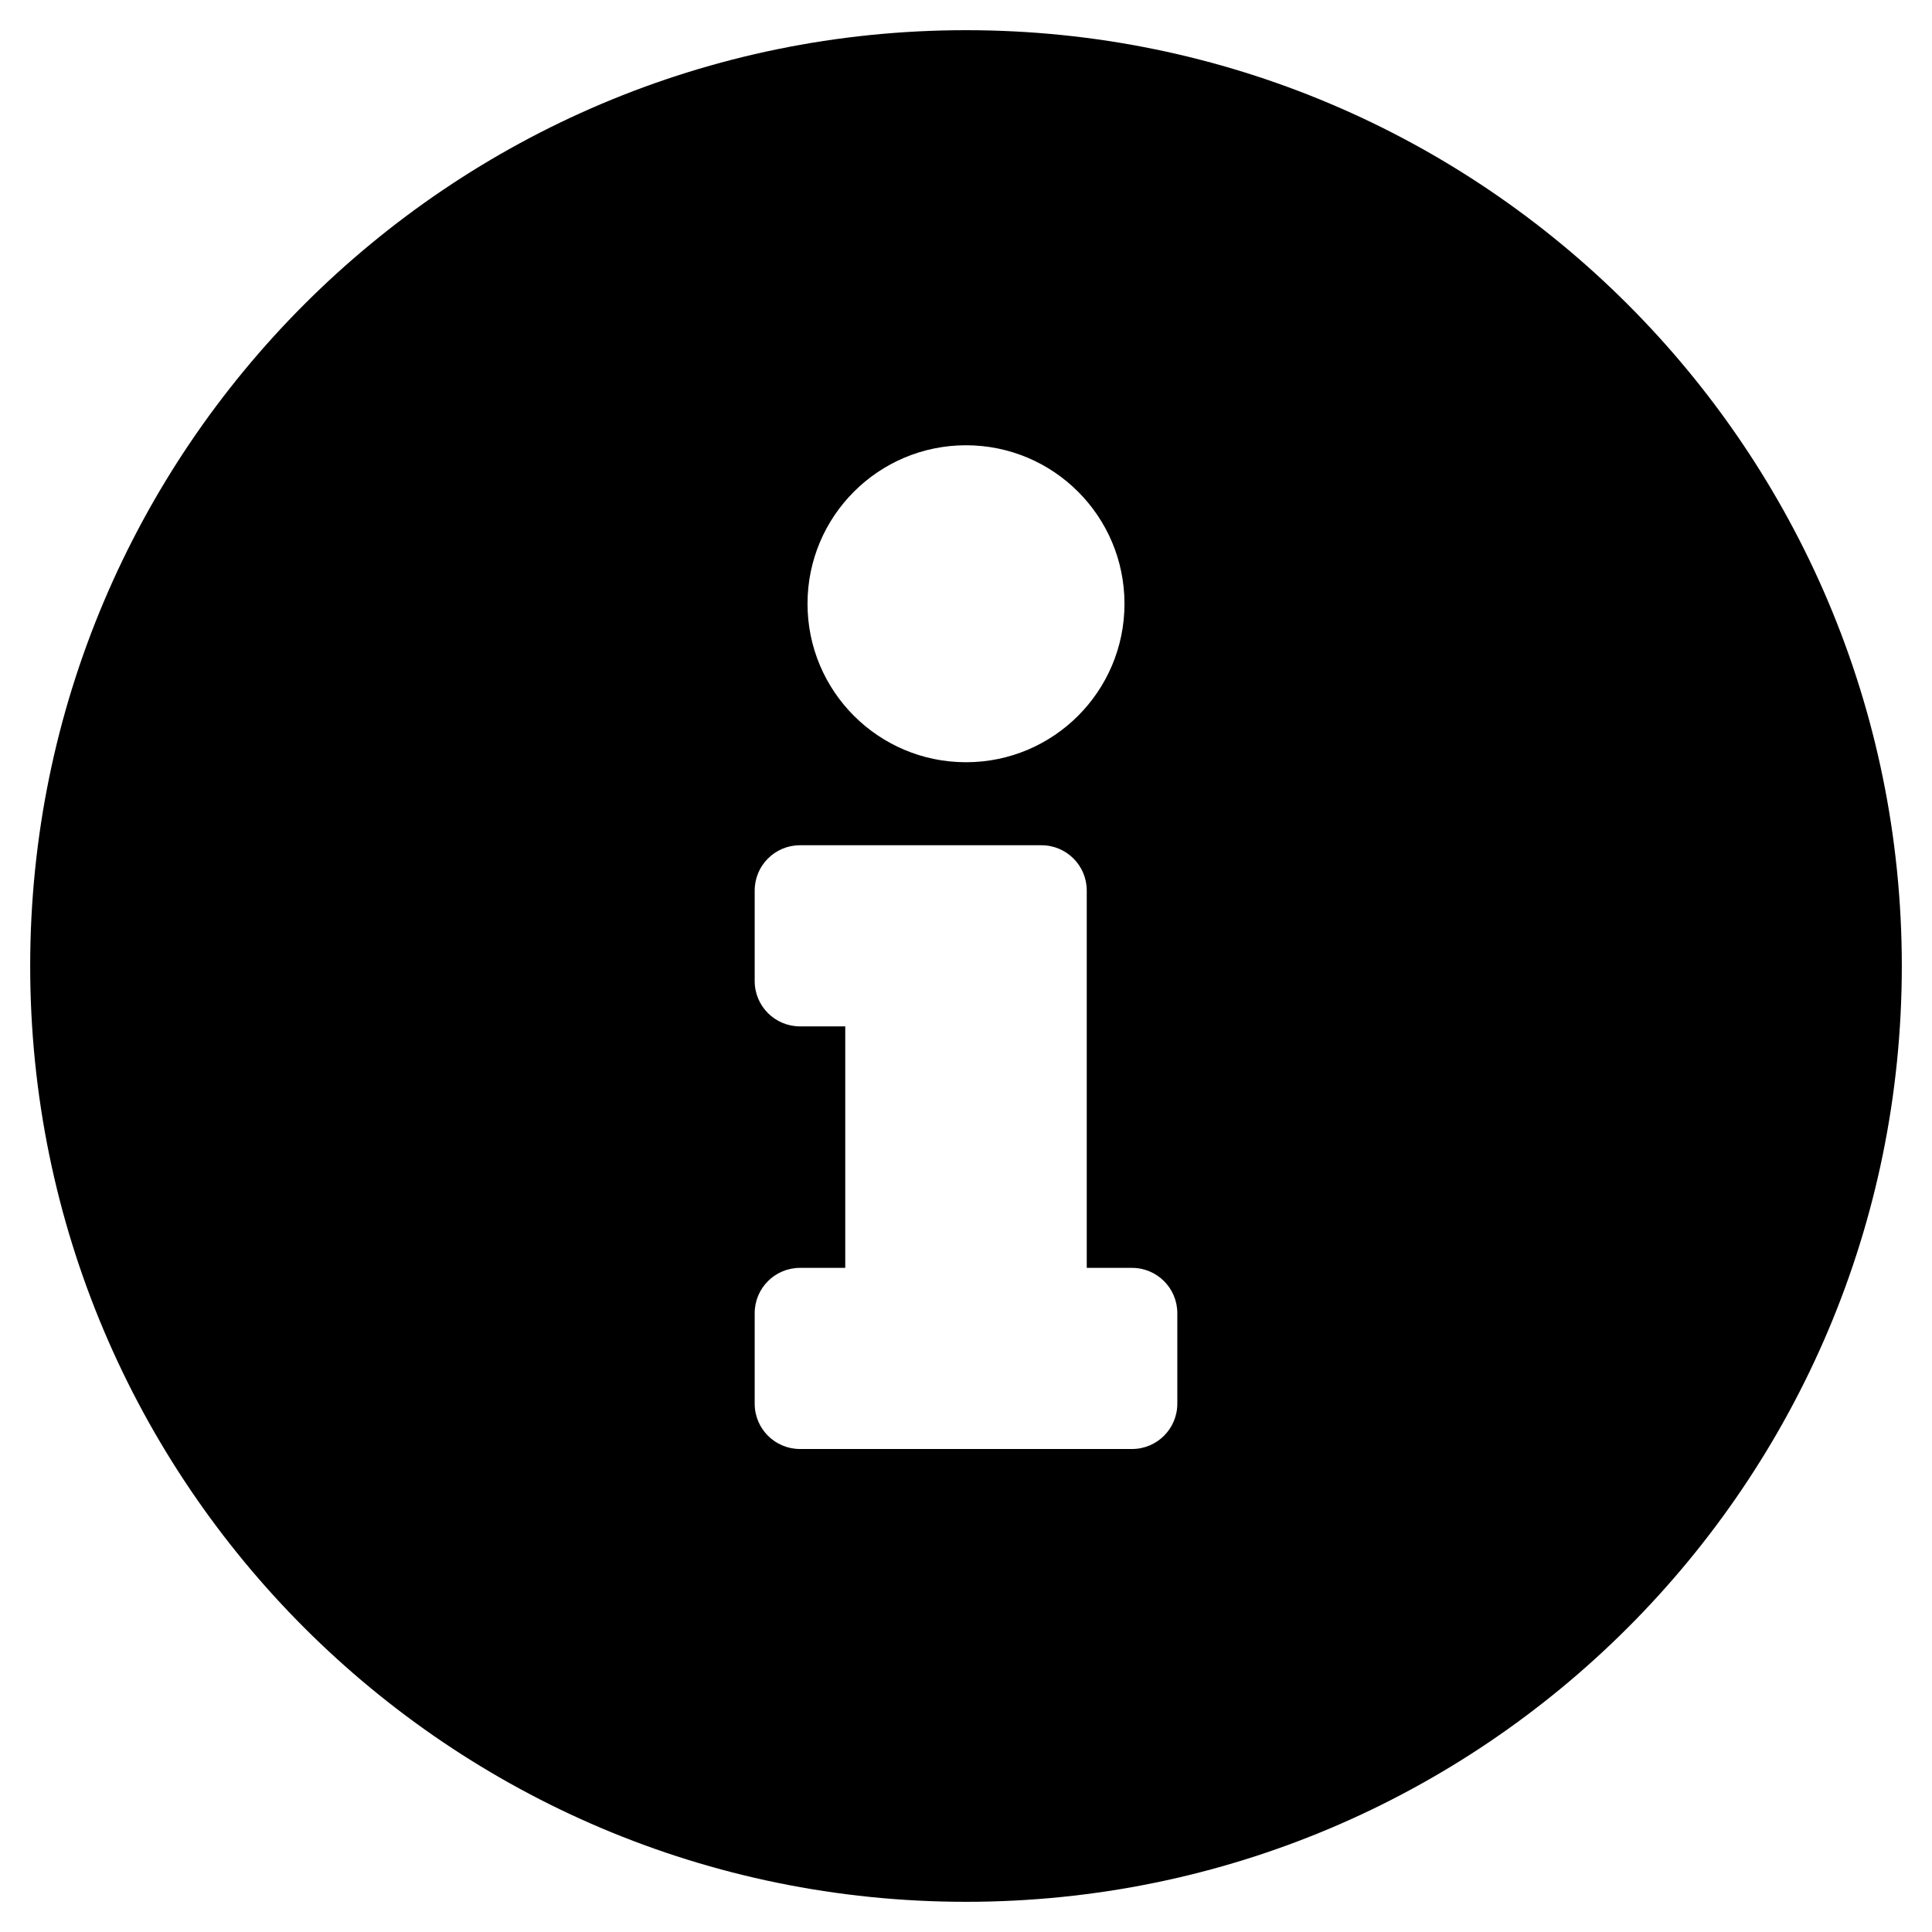
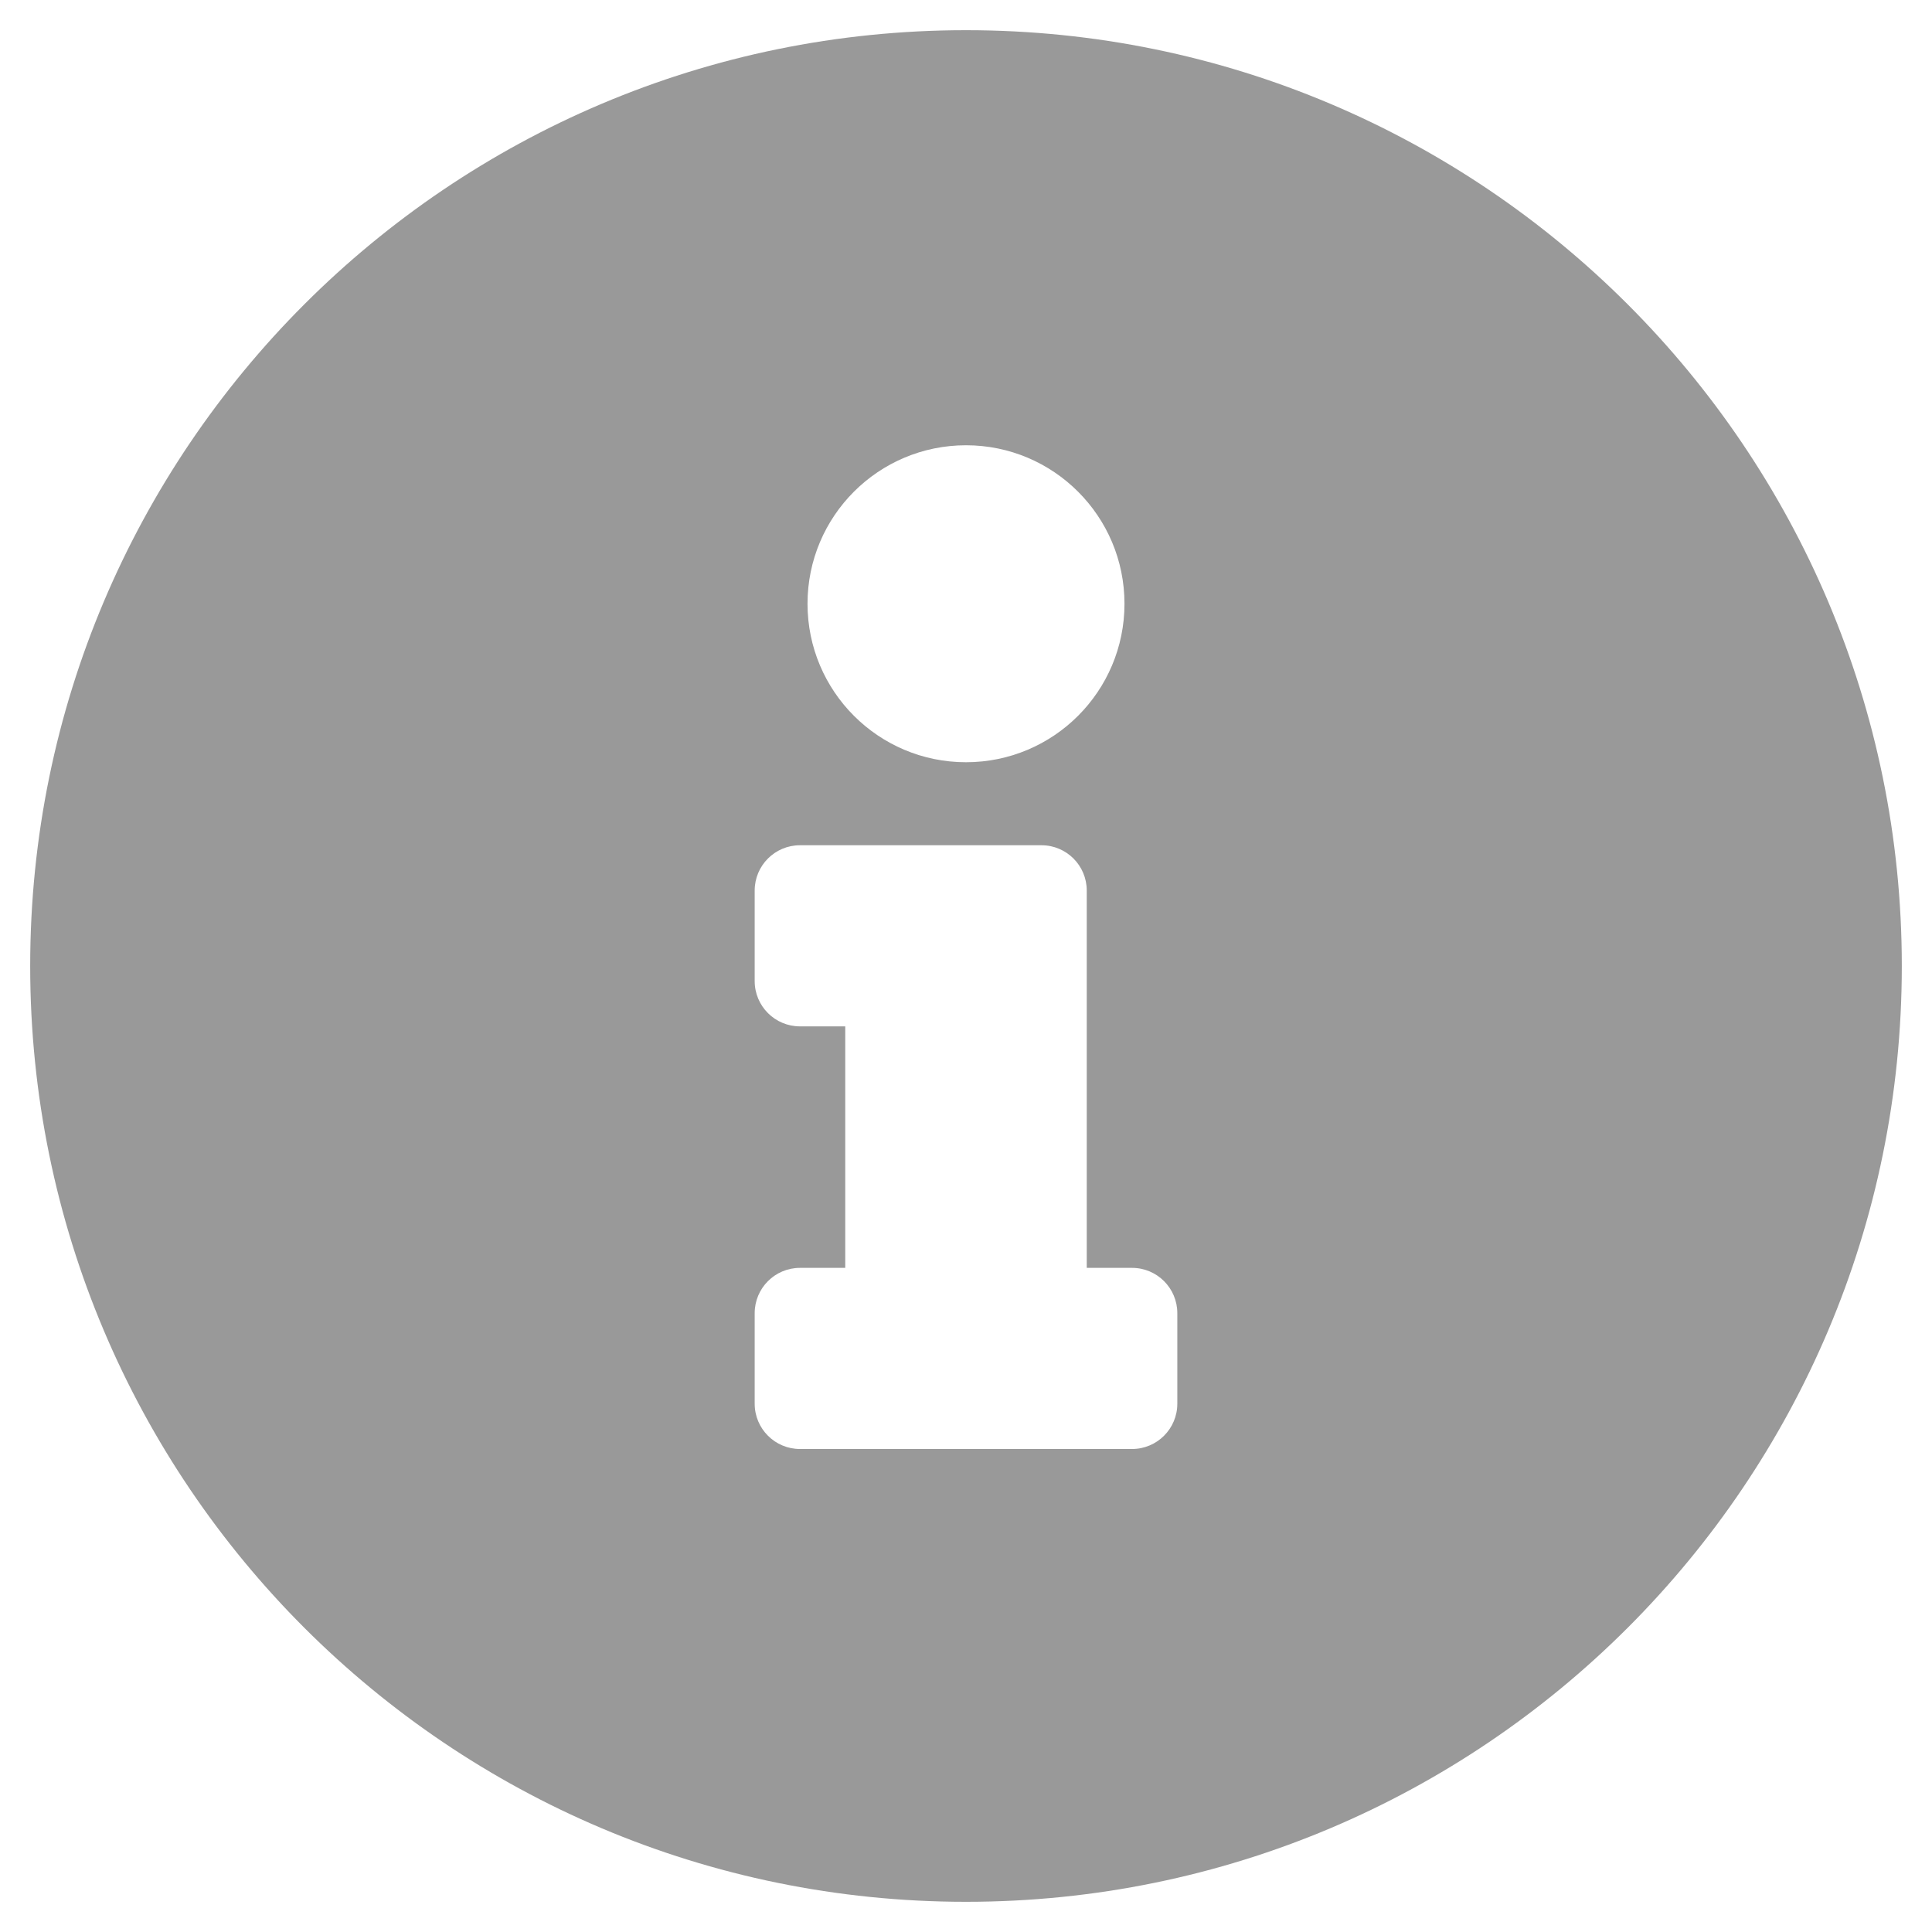
- <svg xmlns="http://www.w3.org/2000/svg" aria-hidden="true" focusable="false" data-prefix="fas" data-icon="info-circle" class="svg-inline--fa fa-info-circle fa-w-16" role="img" viewBox="0 0 512 512">
-   <path fill="currentColor" d="M256 8C119.043 8 8 119.083 8 256c0 136.997 111.043 248 248 248s248-111.003 248-248C504 119.083 392.957 8 256 8zm0 110c23.196 0 42 18.804 42 42s-18.804 42-42 42-42-18.804-42-42 18.804-42 42-42zm56 254c0 6.627-5.373 12-12 12h-88c-6.627 0-12-5.373-12-12v-24c0-6.627 5.373-12 12-12h12v-64h-12c-6.627 0-12-5.373-12-12v-24c0-6.627 5.373-12 12-12h64c6.627 0 12 5.373 12 12v100h12c6.627 0 12 5.373 12 12v24z" />
+ <svg xmlns="http://www.w3.org/2000/svg" aria-hidden="true" focusable="false" data-prefix="fas" data-icon="info-circle" class="svg-inline--fa fa-info-circle fa-w-16" role="img" viewBox="0 0 512 512" version="1.1" id="svg4">
+   <defs id="defs8" />
+   <path fill="currentColor" d="M256 8C119.043 8 8 119.083 8 256c0 136.997 111.043 248 248 248s248-111.003 248-248C504 119.083 392.957 8 256 8zm0 110c23.196 0 42 18.804 42 42s-18.804 42-42 42-42-18.804-42-42 18.804-42 42-42zm56 254c0 6.627-5.373 12-12 12h-88c-6.627 0-12-5.373-12-12v-24c0-6.627 5.373-12 12-12h12v-64h-12c-6.627 0-12-5.373-12-12v-24c0-6.627 5.373-12 12-12h64c6.627 0 12 5.373 12 12v100h12c6.627 0 12 5.373 12 12v24z" id="path2" style="fill:#999999" />
</svg>
